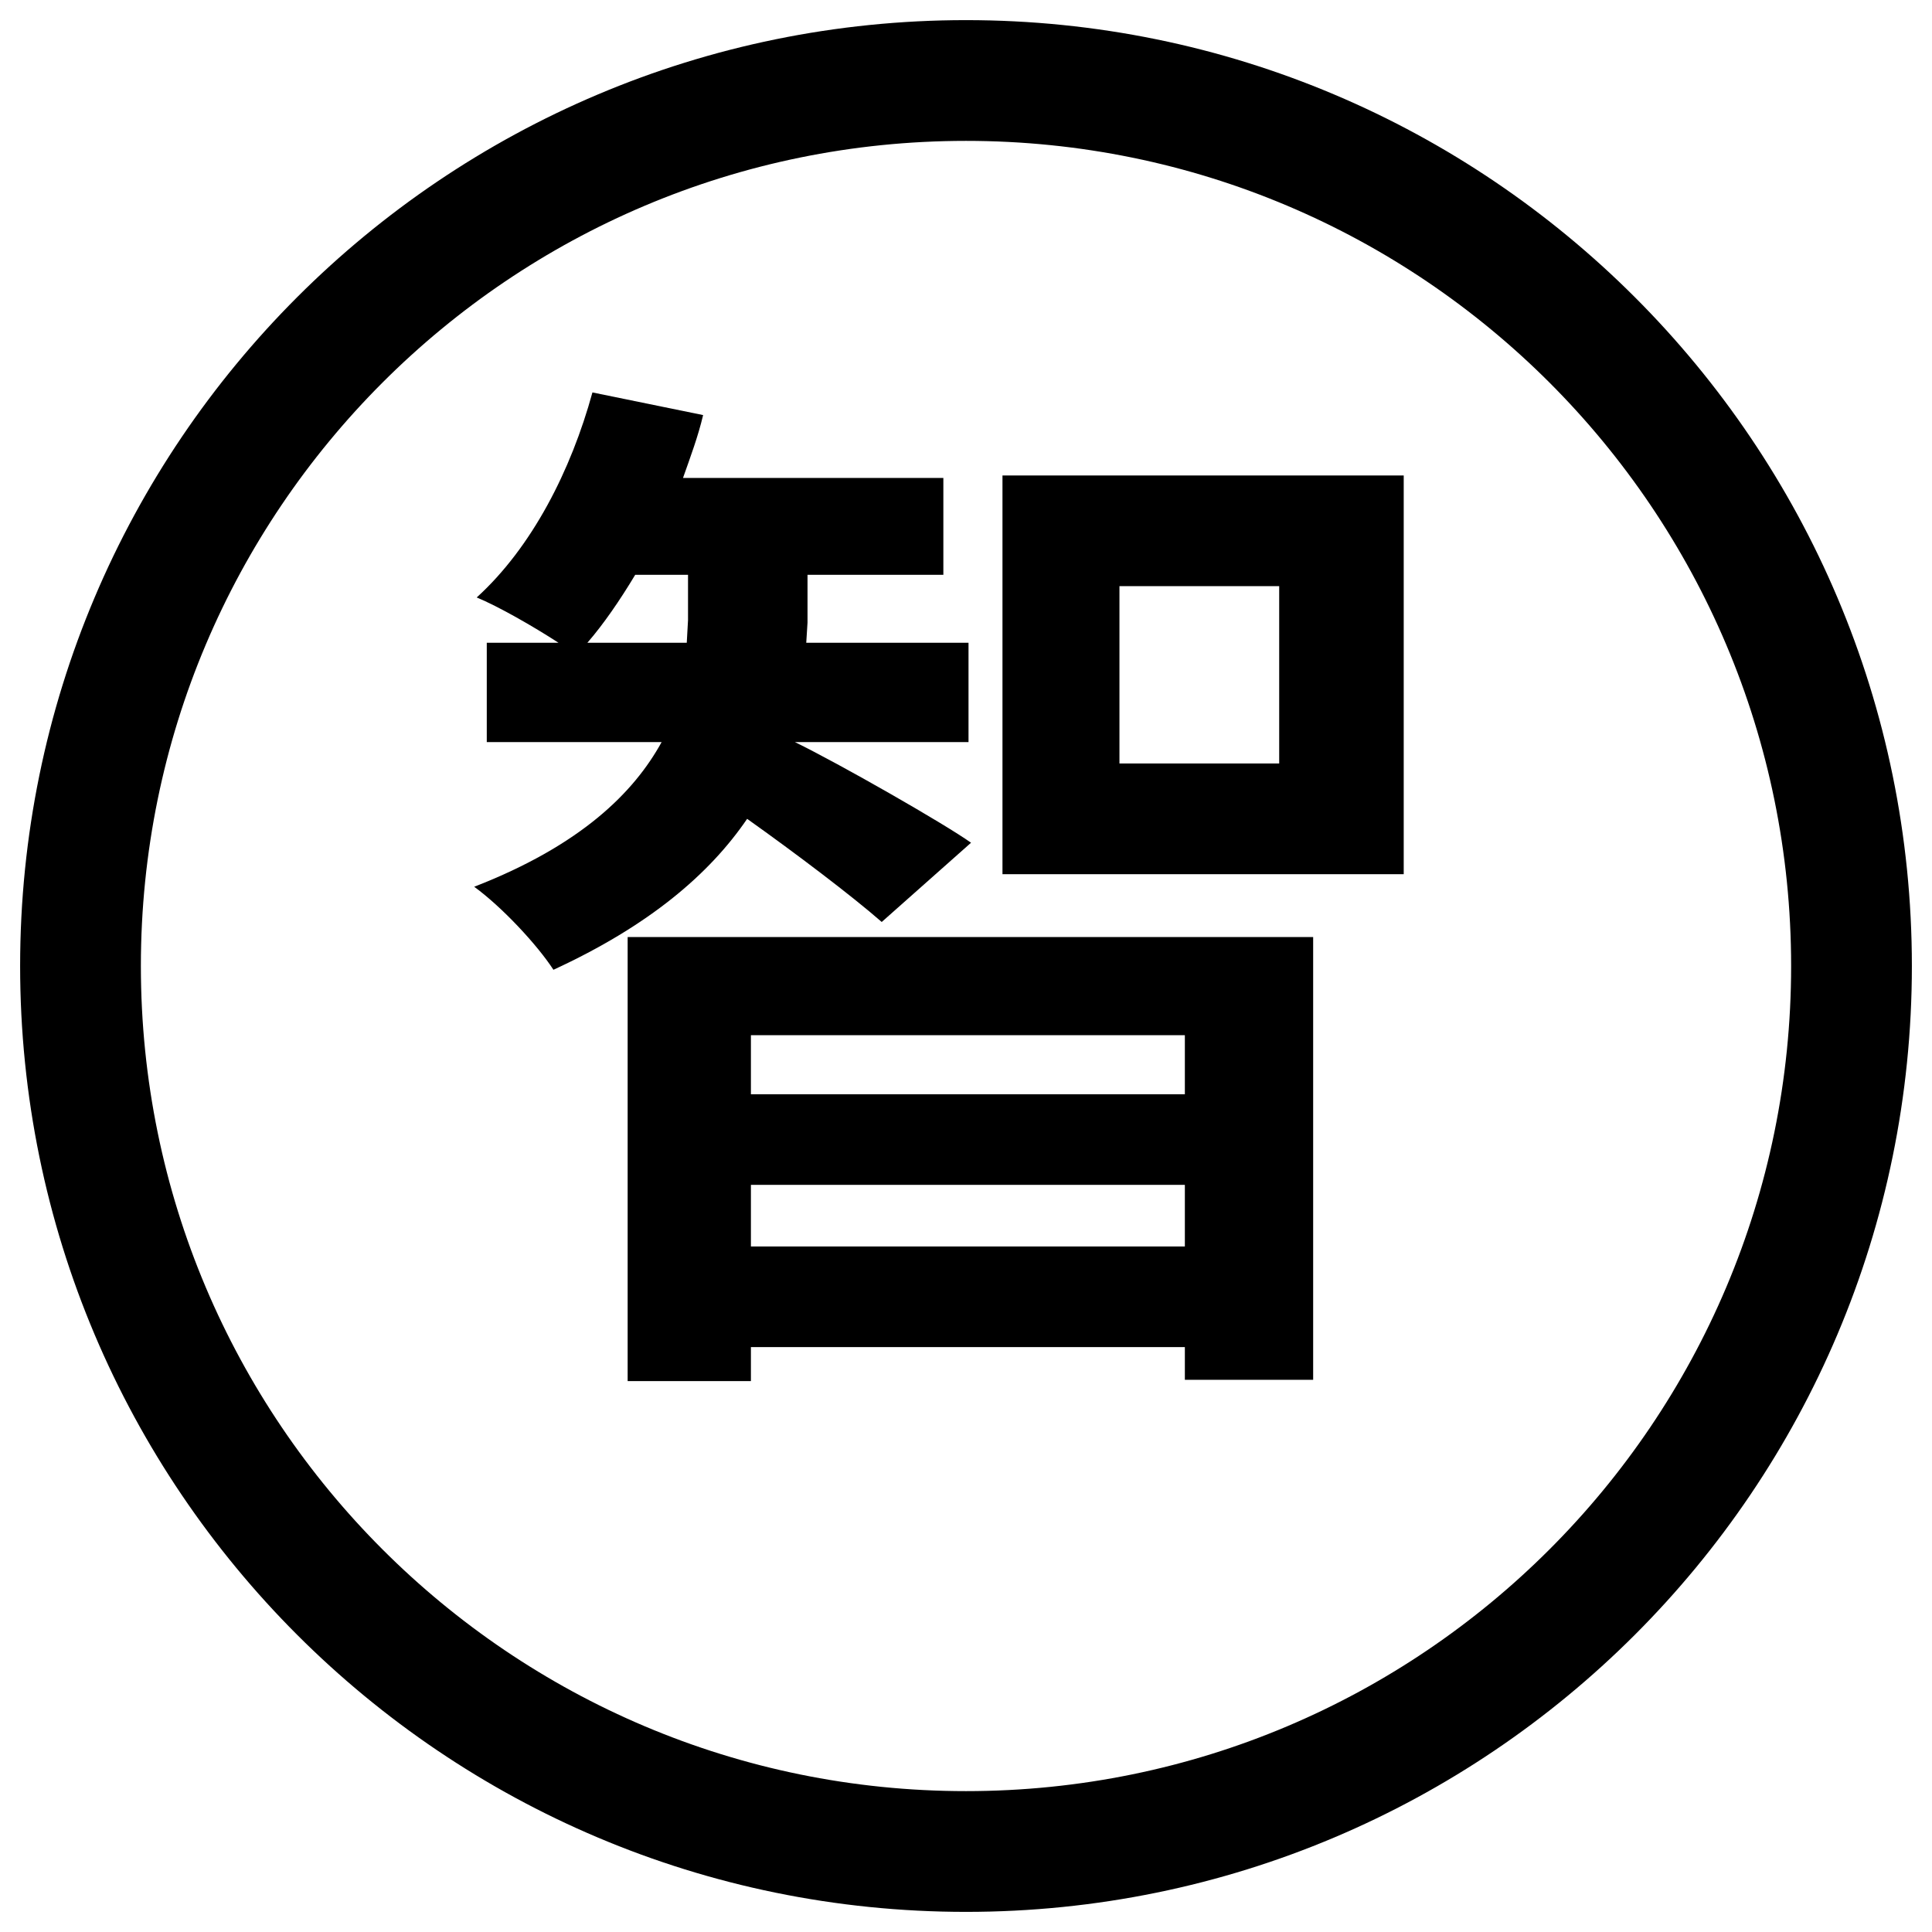
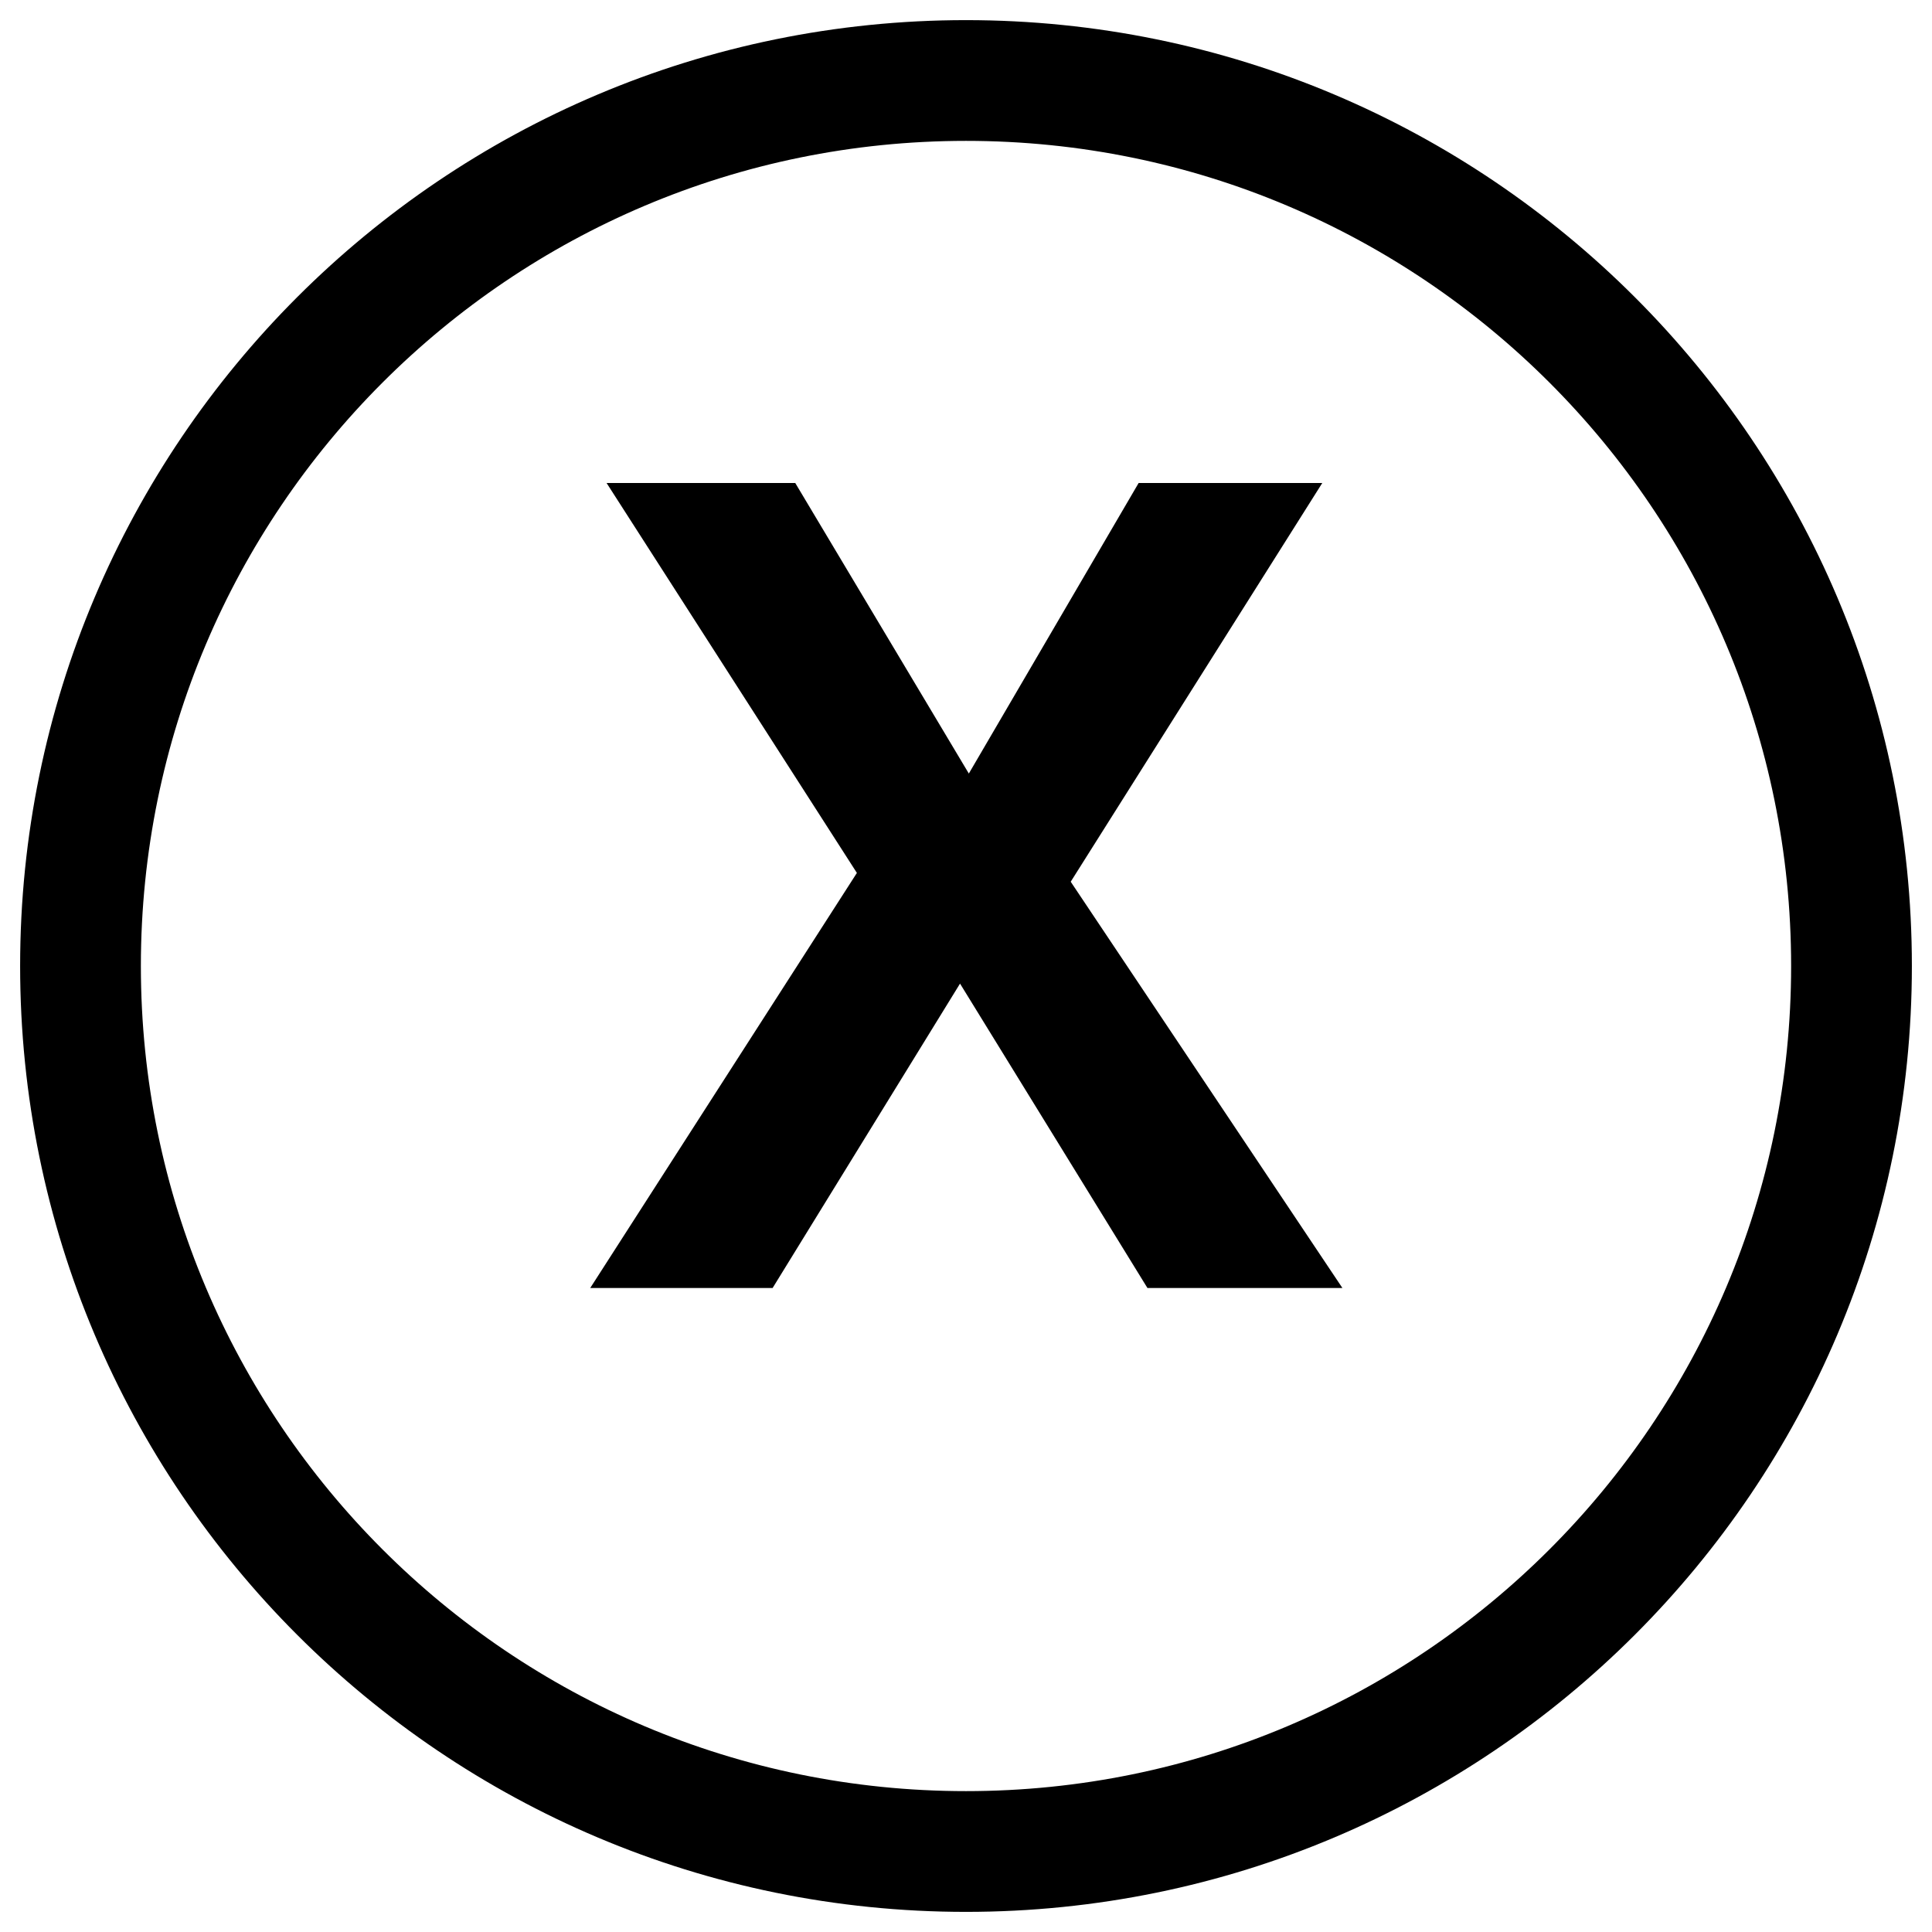
<svg xmlns="http://www.w3.org/2000/svg" viewBox="0 0 24 24" role="img">
  <circle cx="12" cy="12" r="11" fill="none" stroke="#000" stroke-width="1.5" />
-   <text x="12" y="16" text-anchor="middle" font-family="system-ui,sans-serif" font-weight="600" font-size="13" fill="#000">智</text>
+   <text x="12" y="16" text-anchor="middle" font-family="system-ui,sans-serif" font-weight="600" font-size="14" fill="#000">X</text>
</svg>
